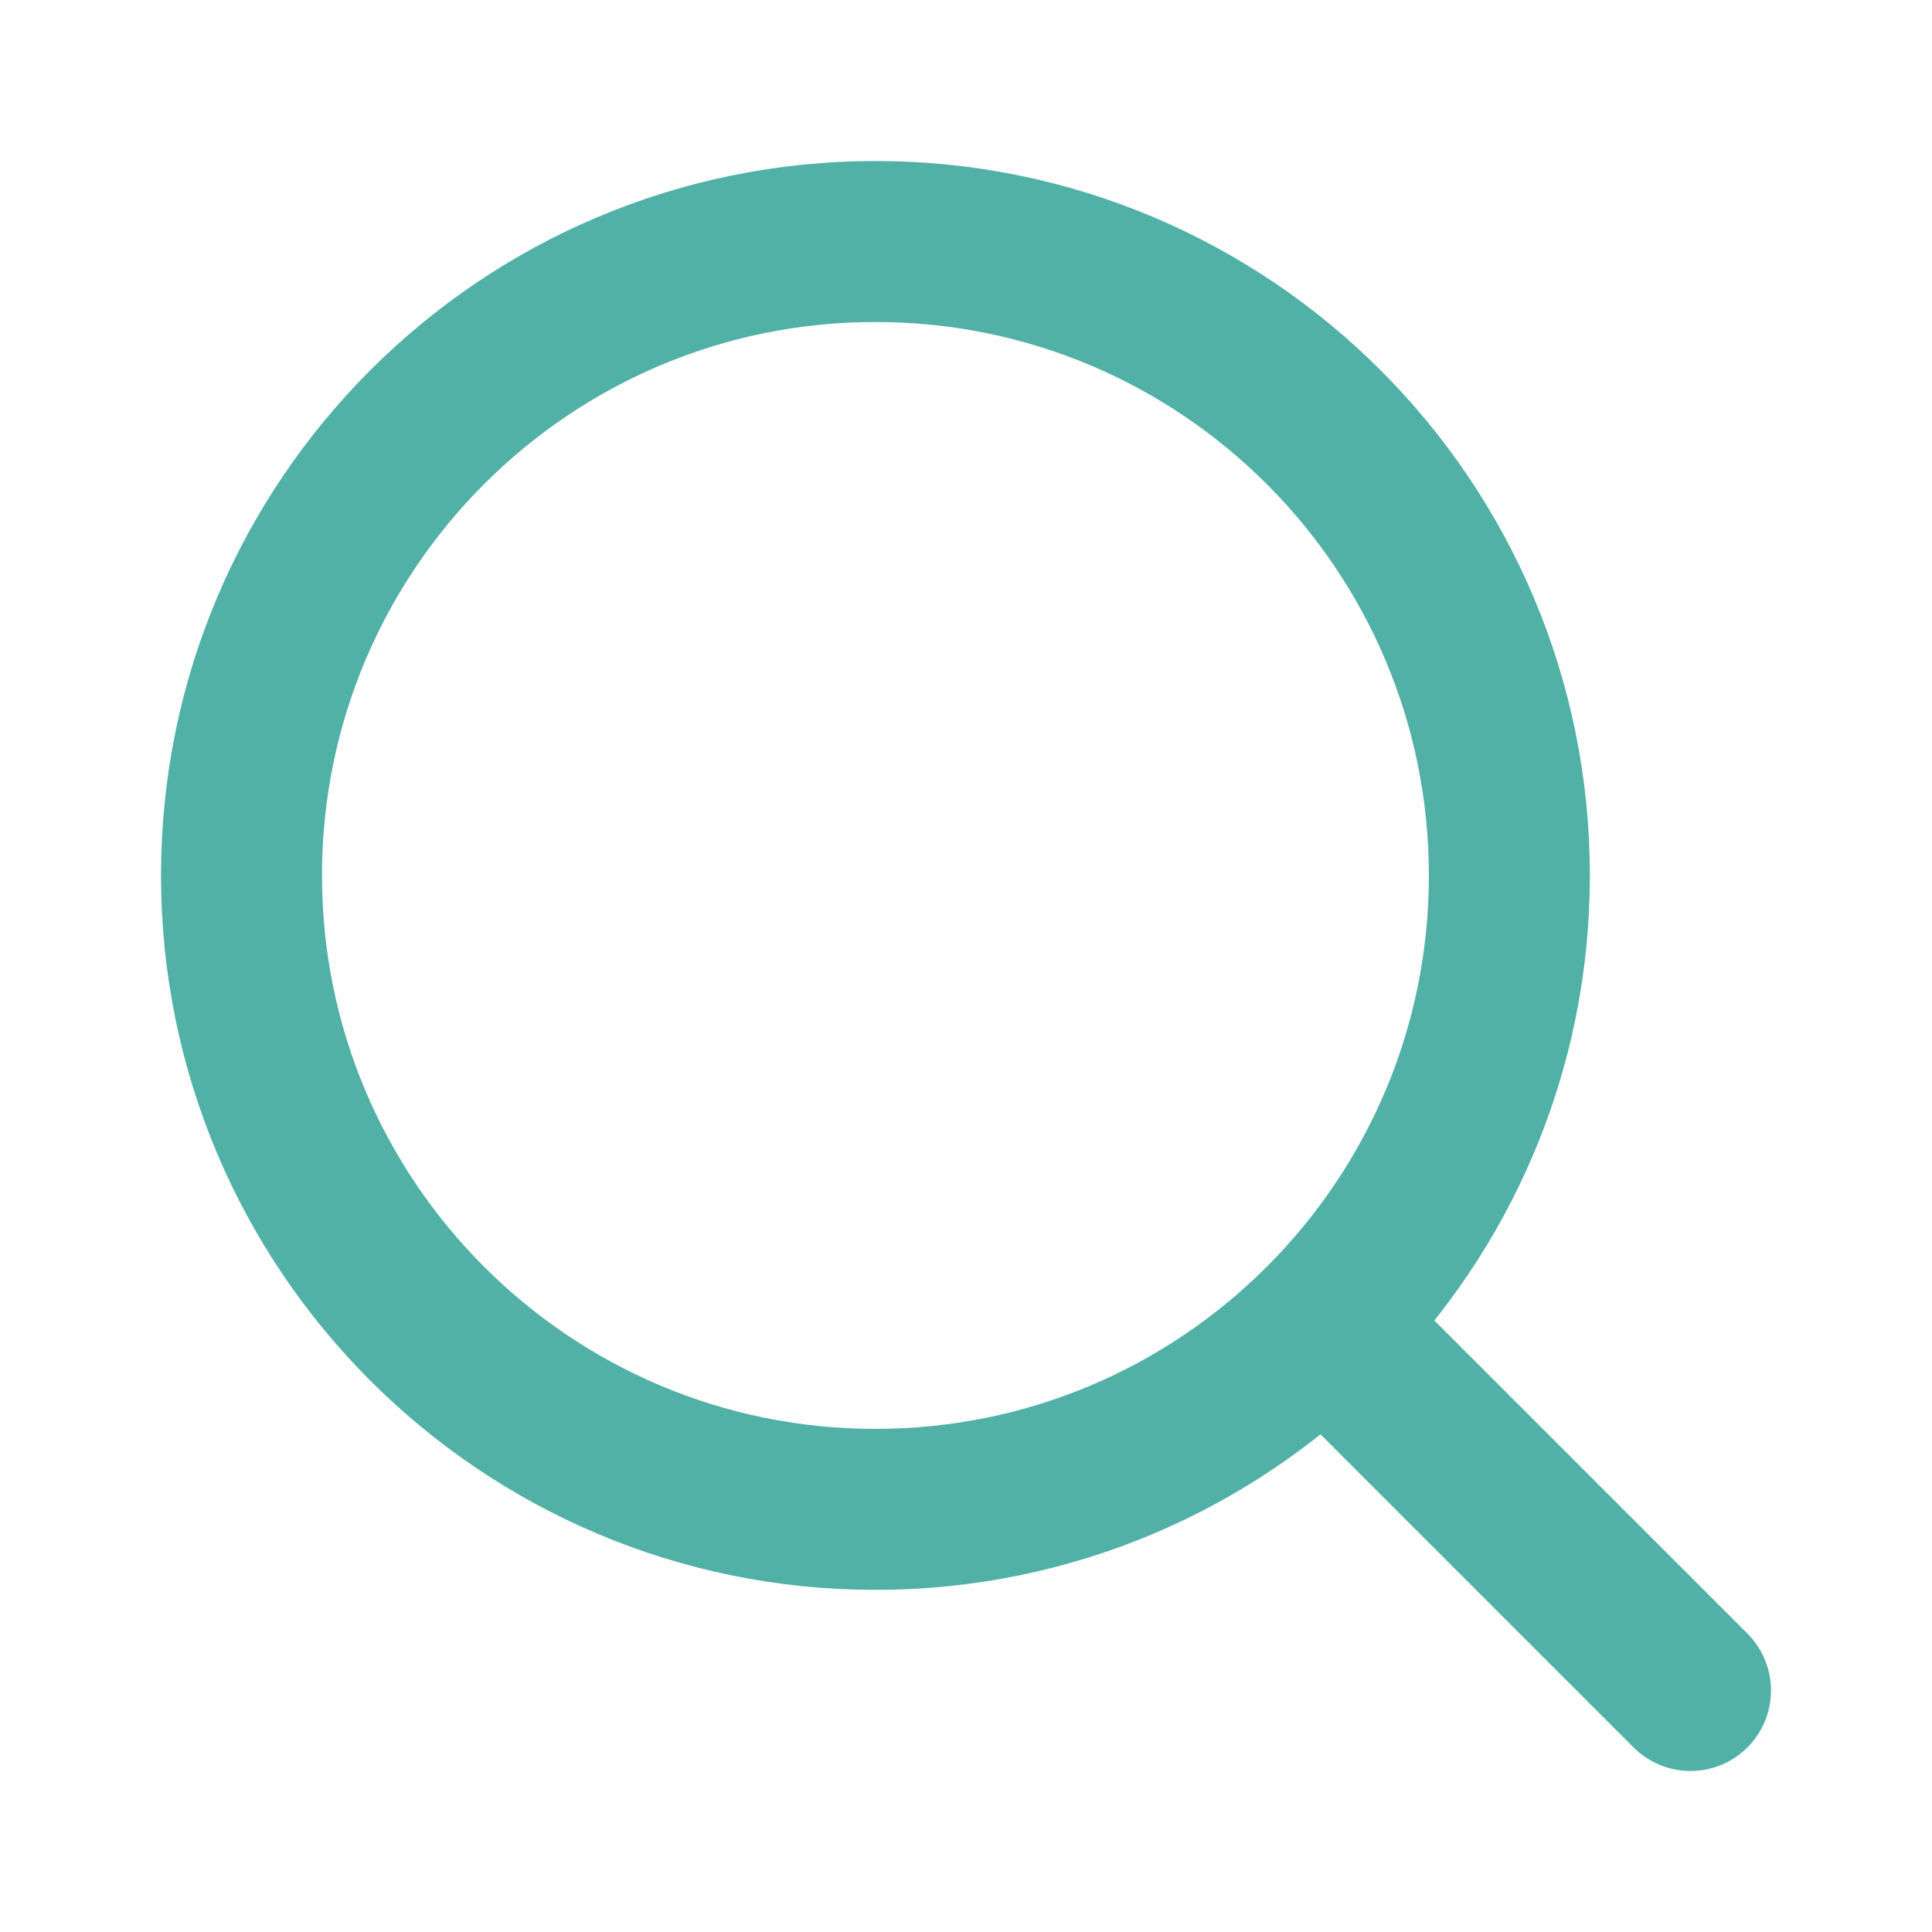
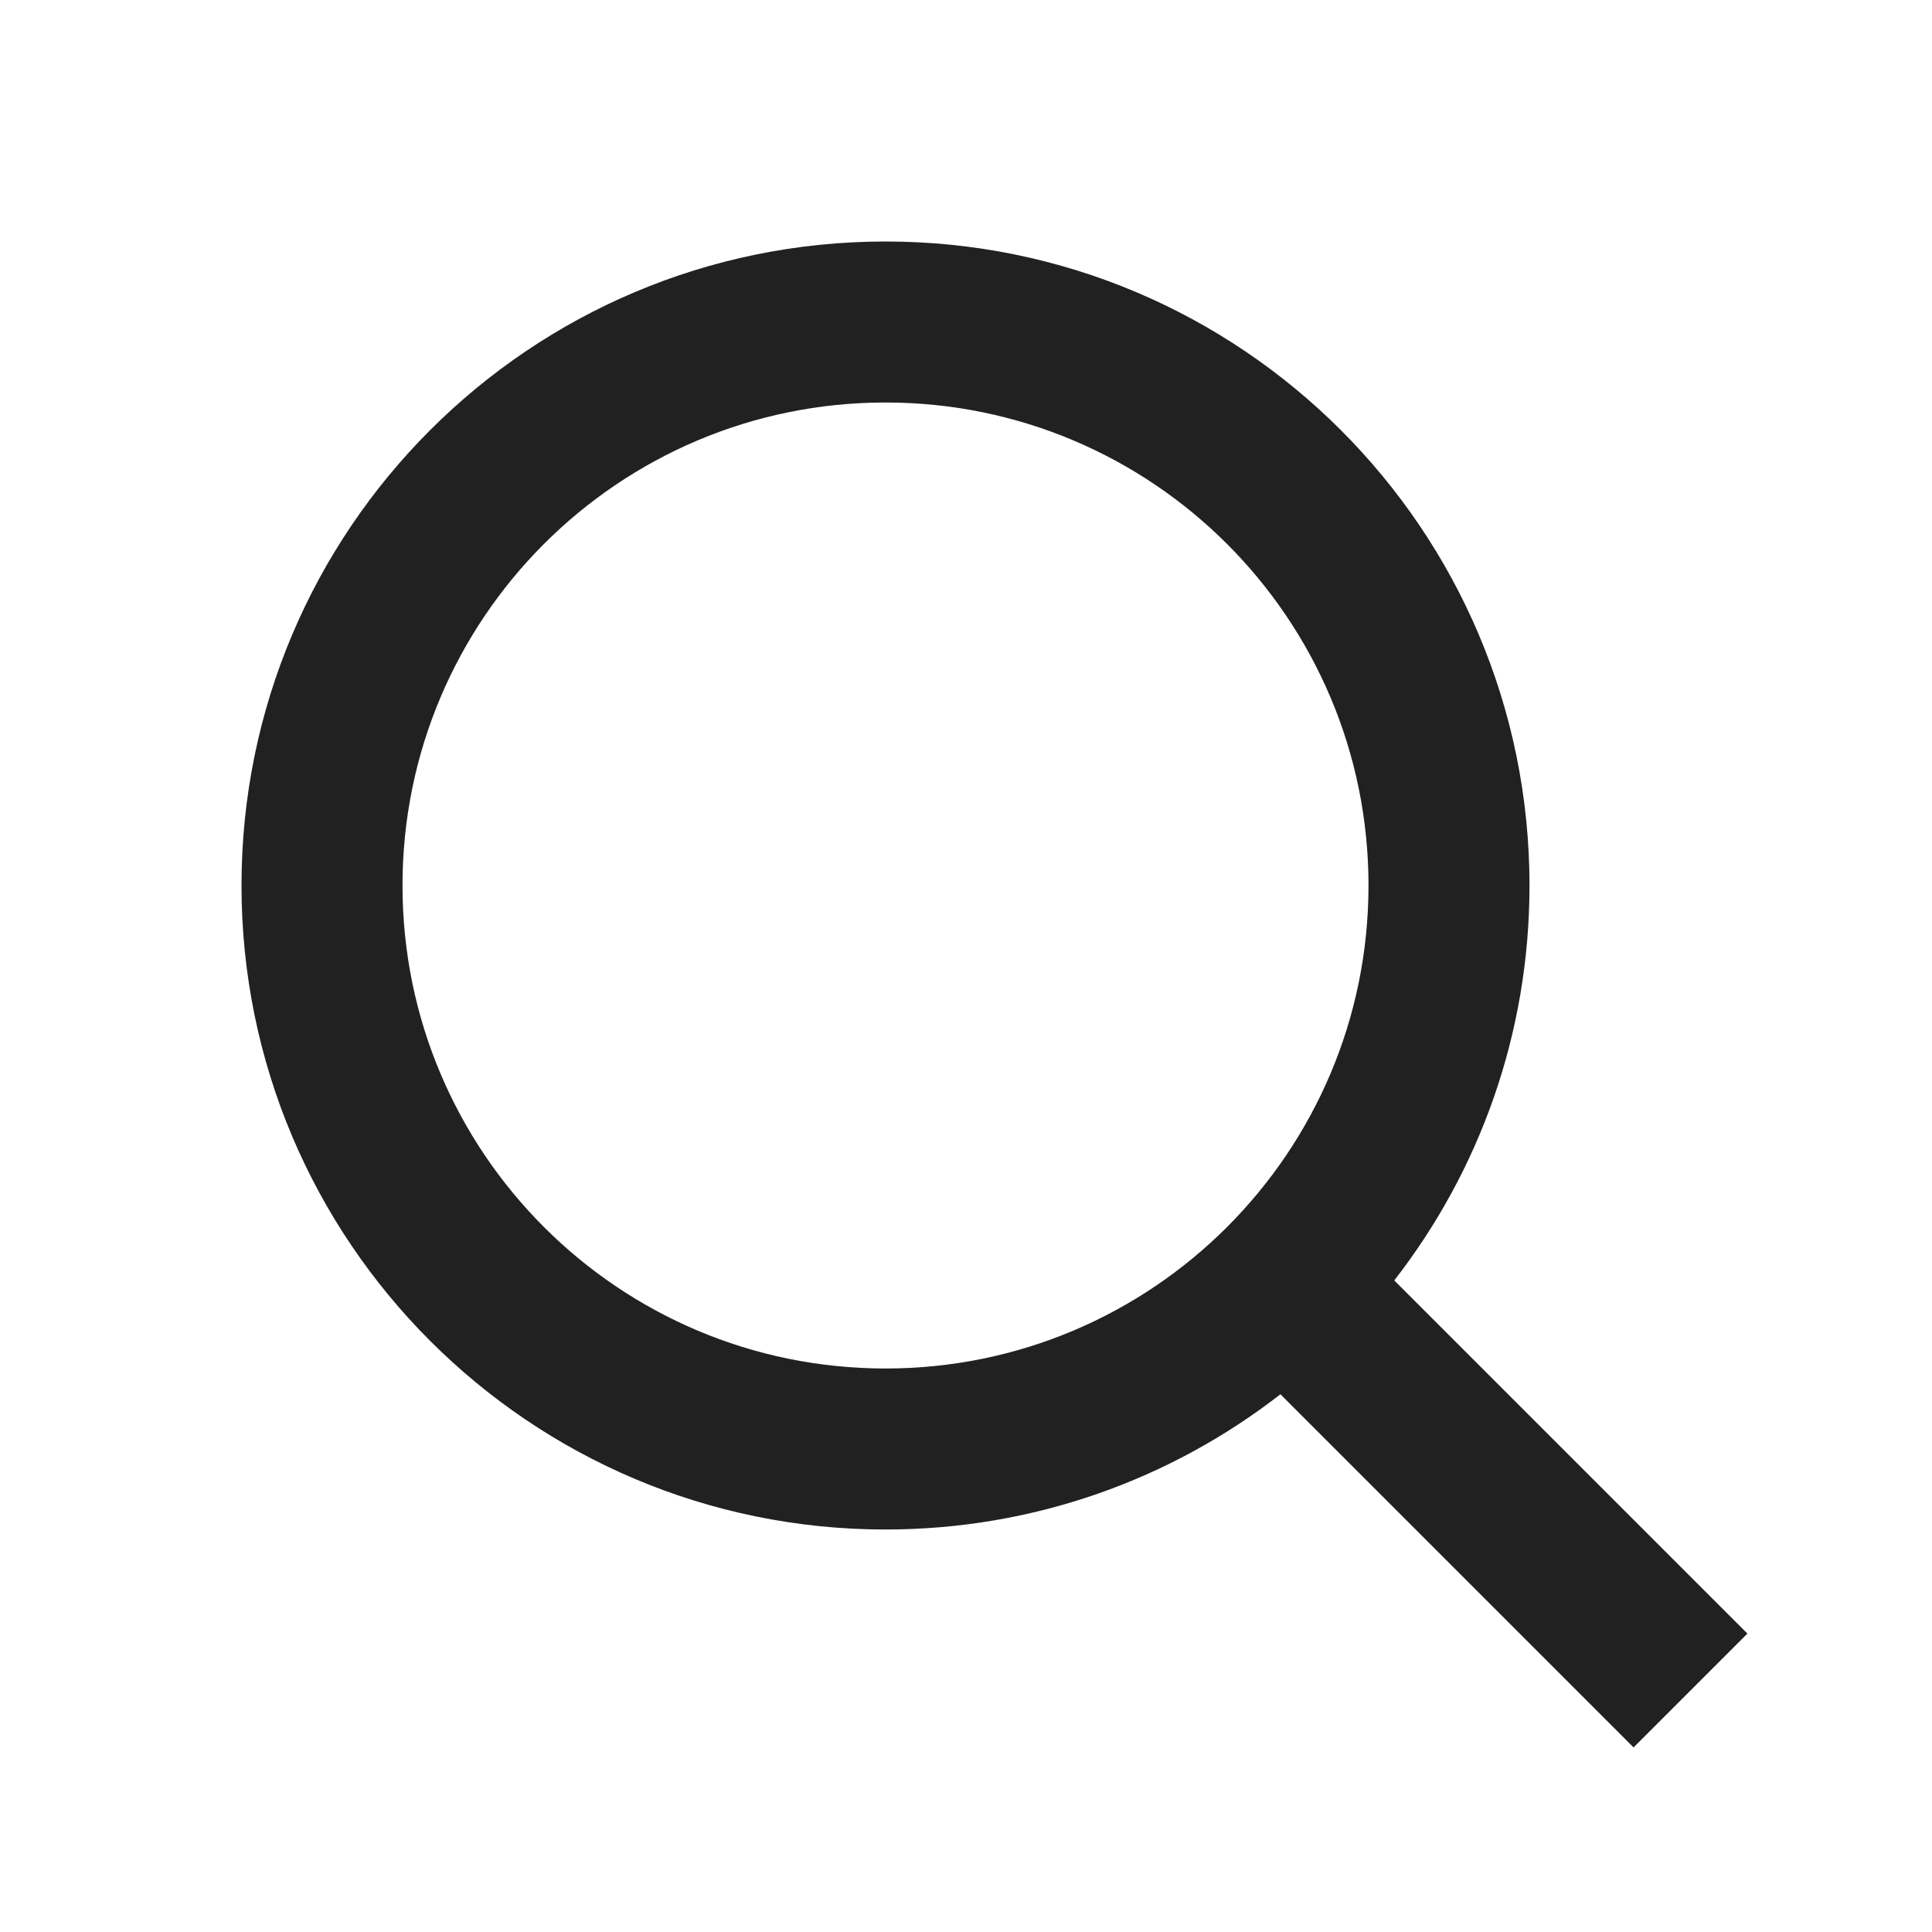
<svg xmlns="http://www.w3.org/2000/svg" width="24" height="24" viewBox="0 0 24 24" fill="none">
-   <path d="M10.875 18.75C15.224 18.75 18.75 15.224 18.75 10.875C18.75 6.526 15.224 3 10.875 3C6.526 3 3 6.526 3 10.875C3 15.224 6.526 18.75 10.875 18.75Z" stroke="#51B1A6" stroke-width="2" stroke-miterlimit="10" />
-   <path d="M16.5 16.5L21 21" stroke="#51B1A6" stroke-width="2" stroke-miterlimit="10" stroke-linecap="round" />
+   <path fill-rule="evenodd" clip-rule="evenodd" d="M15.906 17.32C14.551 18.373 12.849 19 11 19C6.582 19 3 15.418 3 11C3 6.582 6.582 3 11 3C15.418 3 19 6.582 19 11C19 12.849 18.373 14.551 17.32 15.906L21.707 20.293L20.293 21.707L15.906 17.32ZM17 11C17 14.314 14.314 17 11 17C7.686 17 5 14.314 5 11C5 7.686 7.686 5 11 5C14.314 5 17 7.686 17 11Z" fill="#212121" />
</svg>
